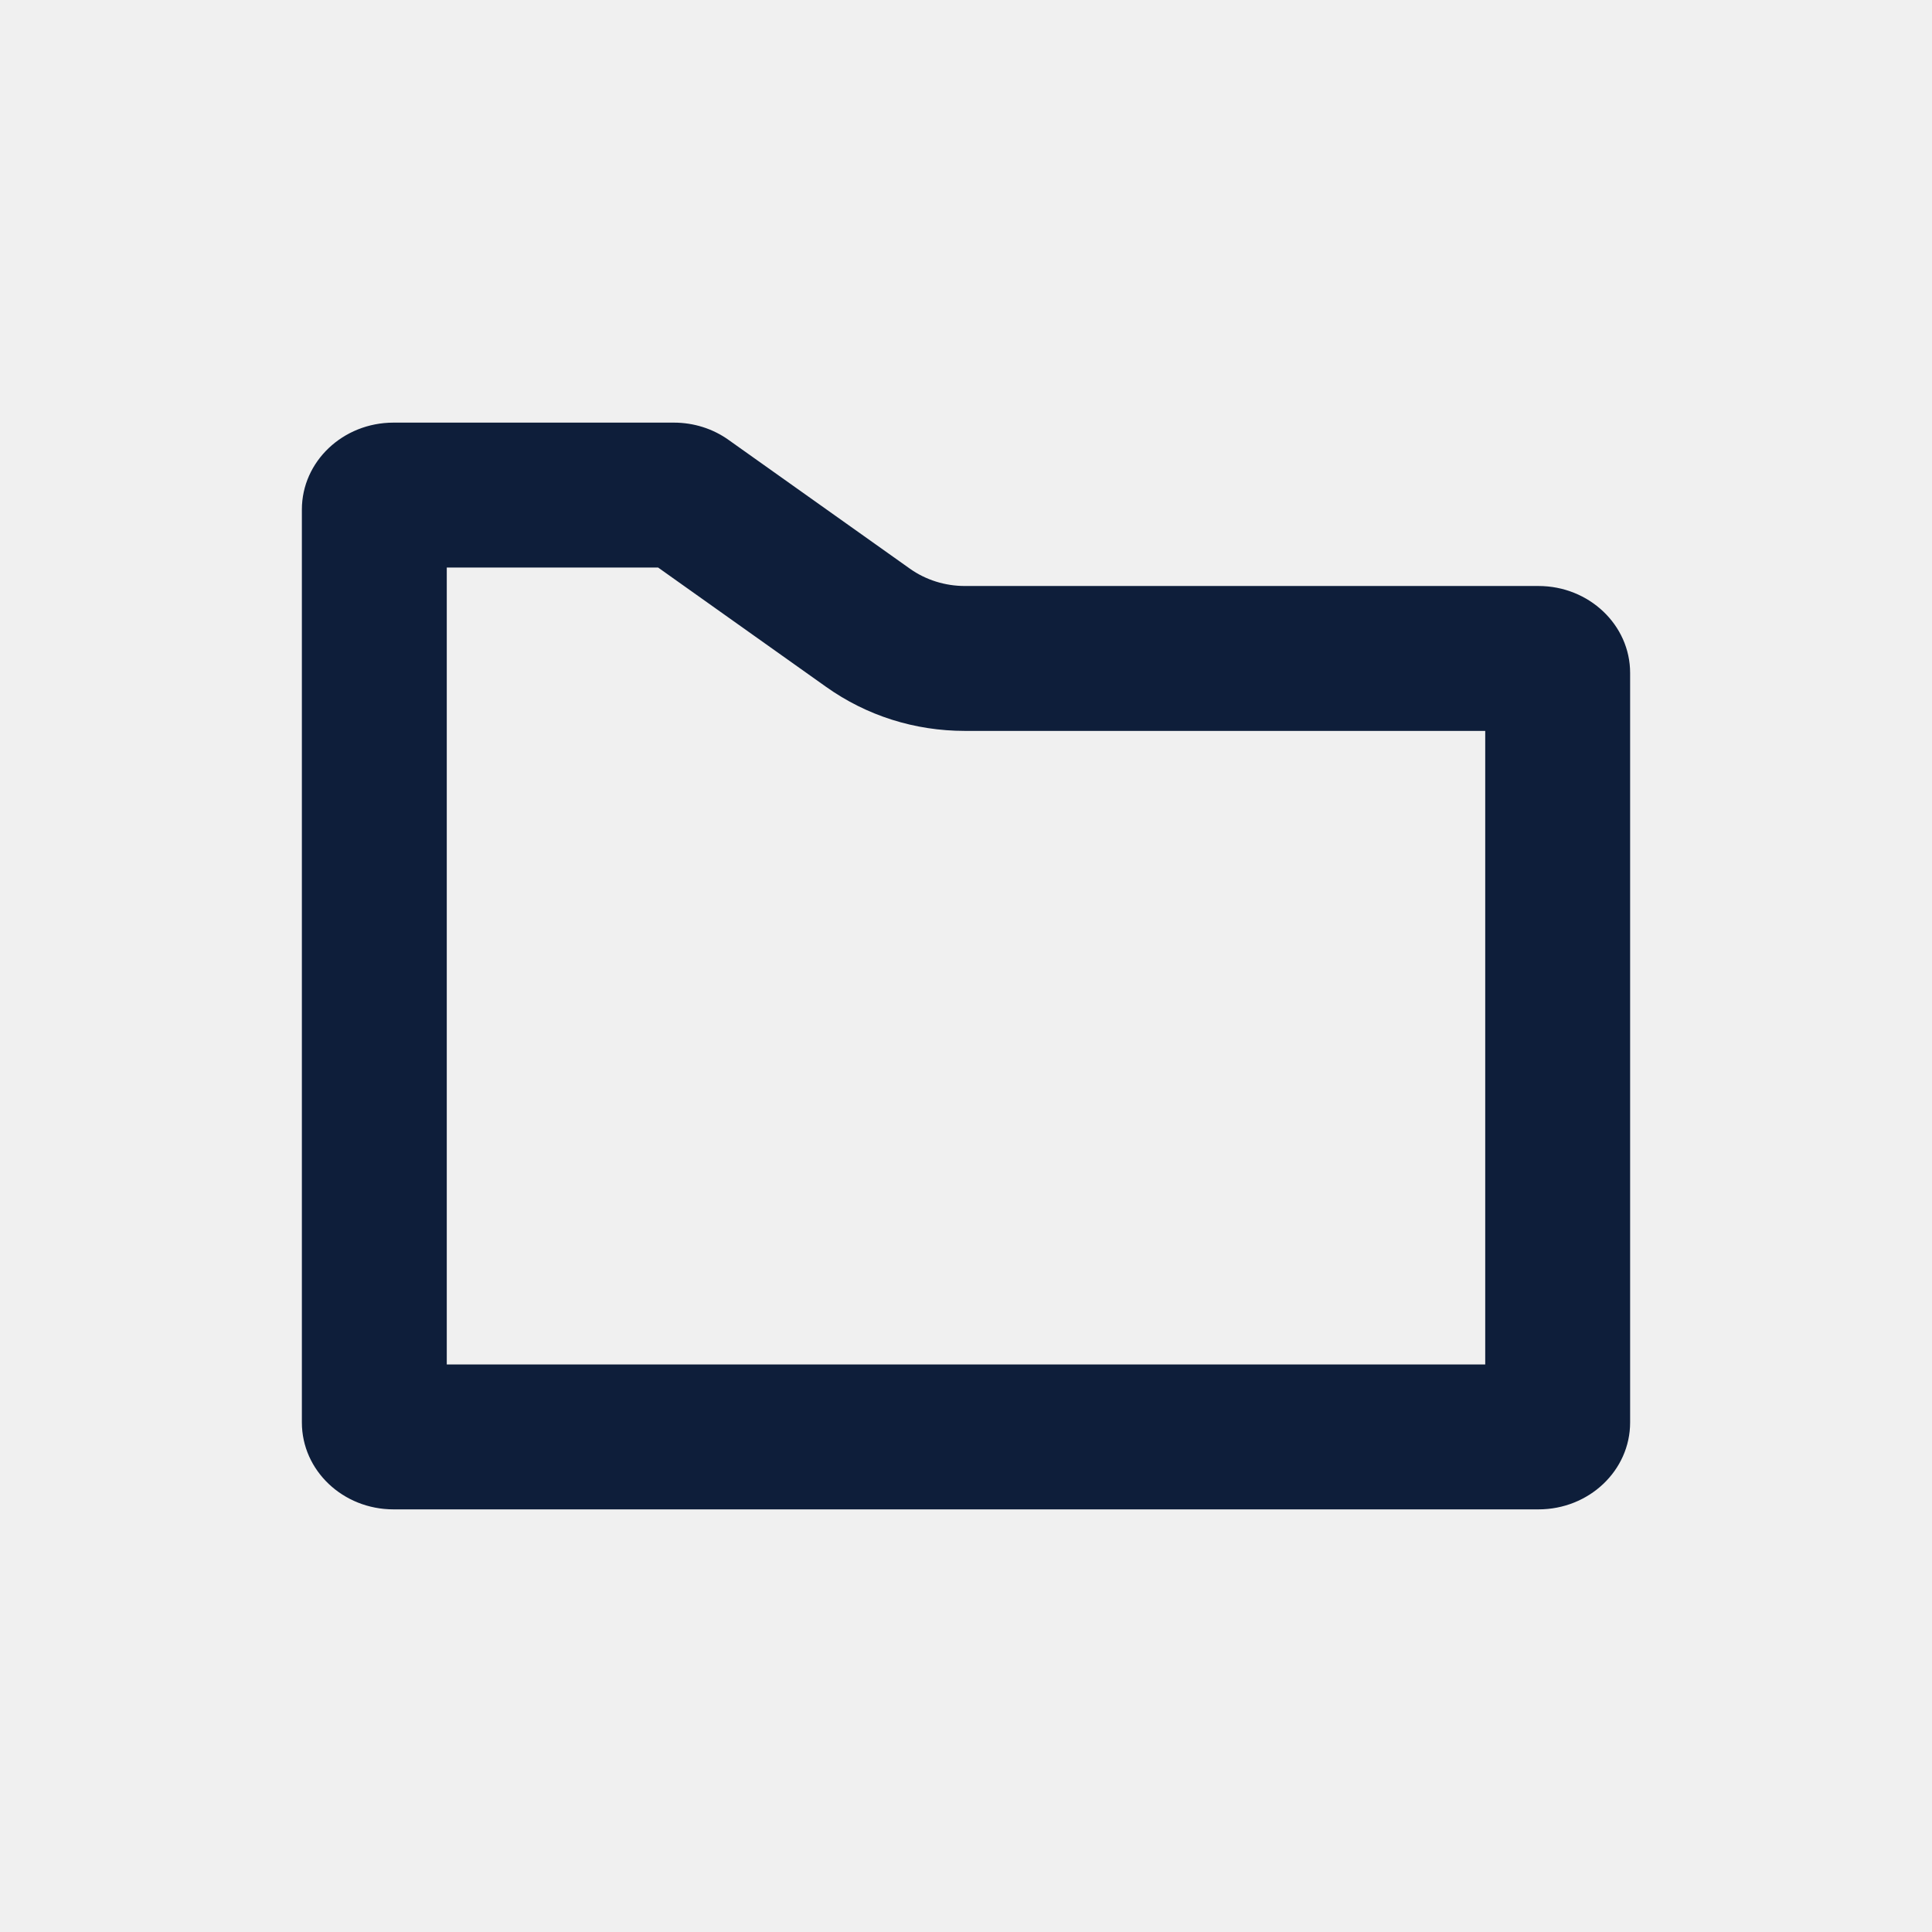
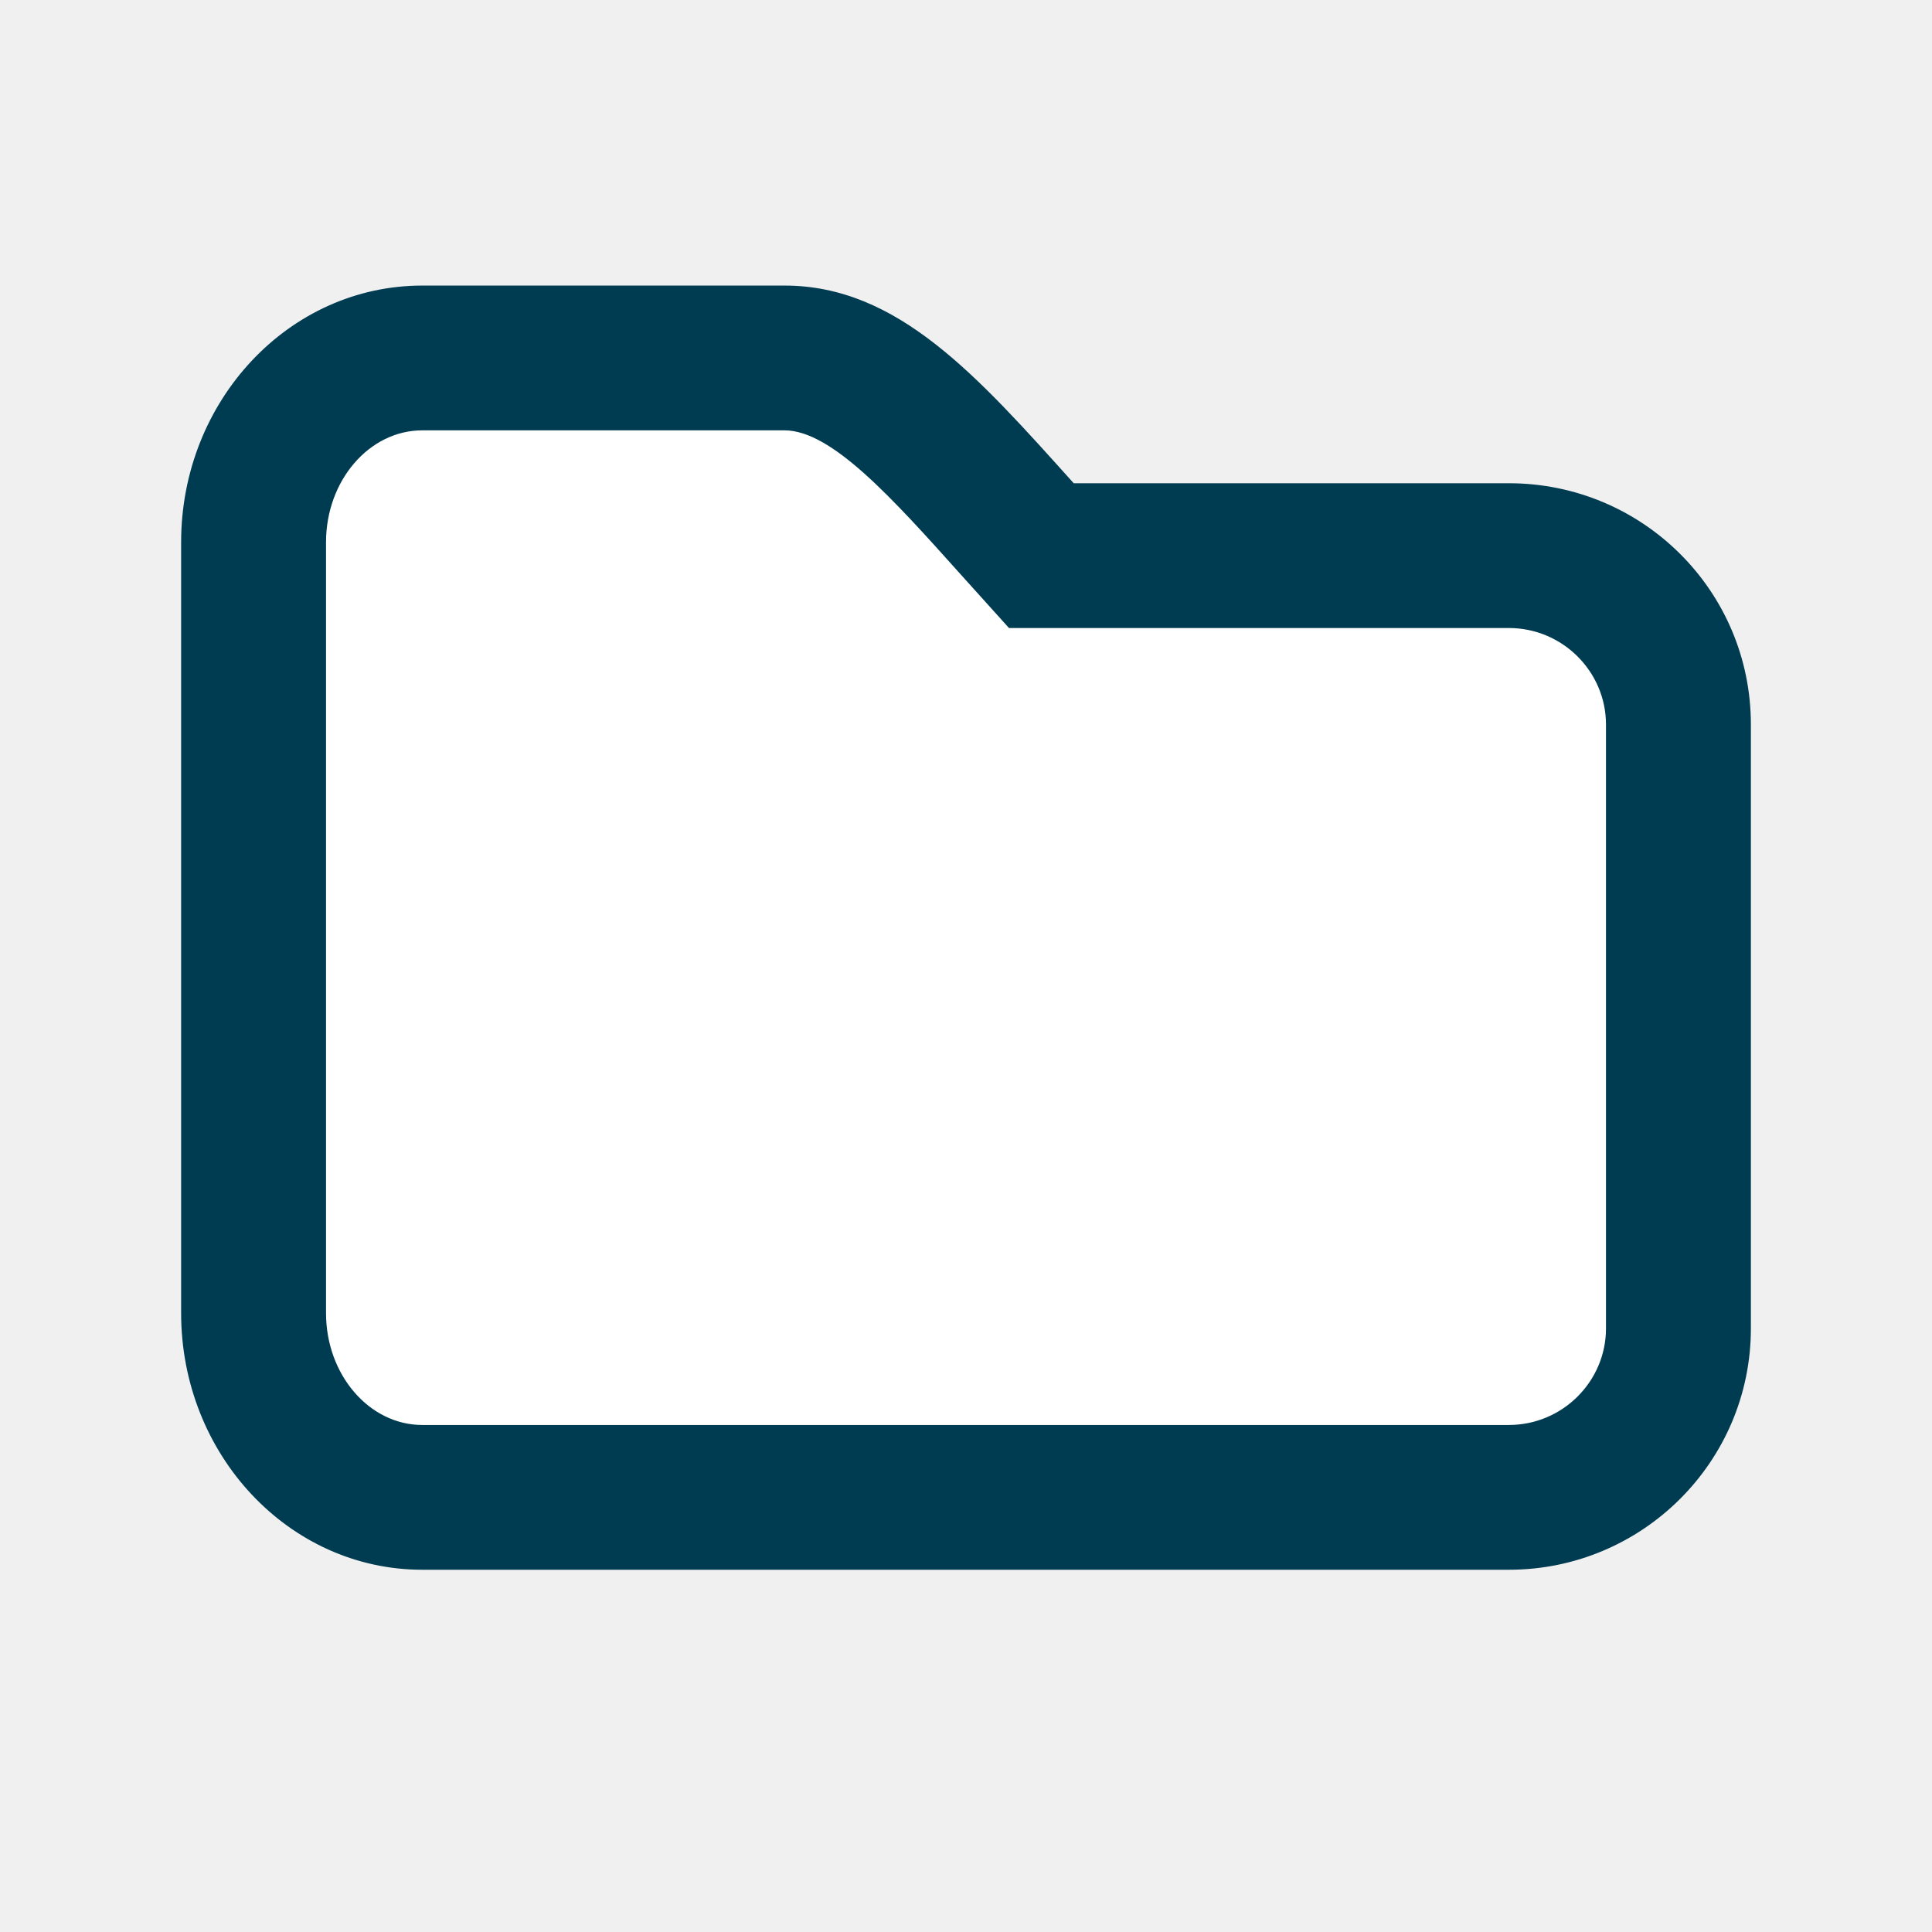
- <svg xmlns="http://www.w3.org/2000/svg" viewBox="0 0 16 16">
-   <g transform="translate(2.5 3.5)">
-     <g transform="translate(0 0)" fill="none" stroke-linejoin="round" stroke-miterlimit="10">
-       <rect width="16" height="16" fill="none" opacity="0" />
-       <path d="M0,.72A.74.74,0,0,1,.759,0H3.081a.786.786,0,0,1,.455.144l1.5,1.066a.786.786,0,0,0,.455.144h4.751a.74.74,0,0,1,.759.72V8.28a.74.74,0,0,1-.759.72H.759A.74.74,0,0,1,0,8.28Z" stroke="none" />
-       <path d="M 1.2 1.2 L 1.2 7.8 L 9.8 7.8 L 9.8 2.553 L 5.491 2.553 C 5.075 2.553 4.677 2.427 4.341 2.188 L 2.95 1.2 L 1.2 1.2 M 0.759 0 L 3.081 0 C 3.245 0 3.404 0.05 3.535 0.144 L 5.036 1.21 C 5.167 1.303 5.327 1.353 5.491 1.353 L 10.241 1.353 C 10.66 1.353 11 1.676 11 2.073 L 11 8.28 C 11 8.678 10.66 9 10.241 9 L 0.759 9 C 0.34 9 0 8.678 0 8.28 L 0 0.72 C 0 0.322 0.34 0 0.759 0 Z" stroke="none" fill="#0E1E3A" />
-     </g>
+ <svg xmlns="http://www.w3.org/2000/svg" id="IconFolder16" width="16" height="16" viewBox="0 0 16 16">
+   <g id="Rectangle_4055" data-name="Rectangle 4055" fill="#fff" stroke="#707070" stroke-width="1" opacity="0">
+     <rect width="16" height="16" stroke="none" />
+     <rect x="0.5" y="0.5" width="15" height="15" fill="none" />
+   </g>
+   <g id="Union_280" data-name="Union 280" transform="translate(-15206.502 -23195)" fill="#fff">
+     <path d="M 15218.998 23207.4 L 15211.997 23207.4 L 15209.999 23207.4 C 15209.229 23207.4 15208.602 23206.717 15208.602 23205.875 L 15208.602 23199.49 C 15208.602 23198.648 15209.229 23197.965 15209.999 23197.965 L 15212.999 23197.965 C 15213.623 23197.965 15214.133 23198.496 15214.912 23199.363 L 15214.947 23199.402 L 15215.126 23199.602 L 15215.394 23199.602 L 15218.998 23199.602 C 15219.772 23199.602 15220.402 23200.229 15220.402 23201 L 15220.402 23206.002 C 15220.402 23206.773 15219.772 23207.4 15218.998 23207.4 Z" stroke="none" />
+     <path d="M 15218.998 23206.801 C 15219.441 23206.801 15219.802 23206.441 15219.802 23206.002 L 15219.802 23201 C 15219.802 23200.561 15219.441 23200.201 15218.998 23200.201 L 15214.858 23200.201 L 15214.466 23199.766 C 15213.888 23199.121 15213.388 23198.564 15212.999 23198.564 L 15209.999 23198.564 C 15209.56 23198.564 15209.202 23198.98 15209.202 23199.49 L 15209.202 23205.875 C 15209.202 23206.385 15209.56 23206.801 15209.999 23206.801 L 15218.998 23206.801 M 15218.998 23208 L 15209.999 23208 C 15208.893 23208 15208.002 23207.045 15208.002 23205.875 L 15208.002 23199.49 C 15208.002 23198.32 15208.893 23197.365 15209.999 23197.365 L 15212.999 23197.365 C 15213.937 23197.365 15214.595 23198.113 15215.394 23199.002 L 15218.998 23199.002 C 15220.104 23199.002 15221.002 23199.893 15221.002 23201 L 15221.002 23206.002 C 15221.002 23207.104 15220.104 23208 15218.998 23208 Z" stroke="none" fill="#003c51" />
  </g>
</svg>
